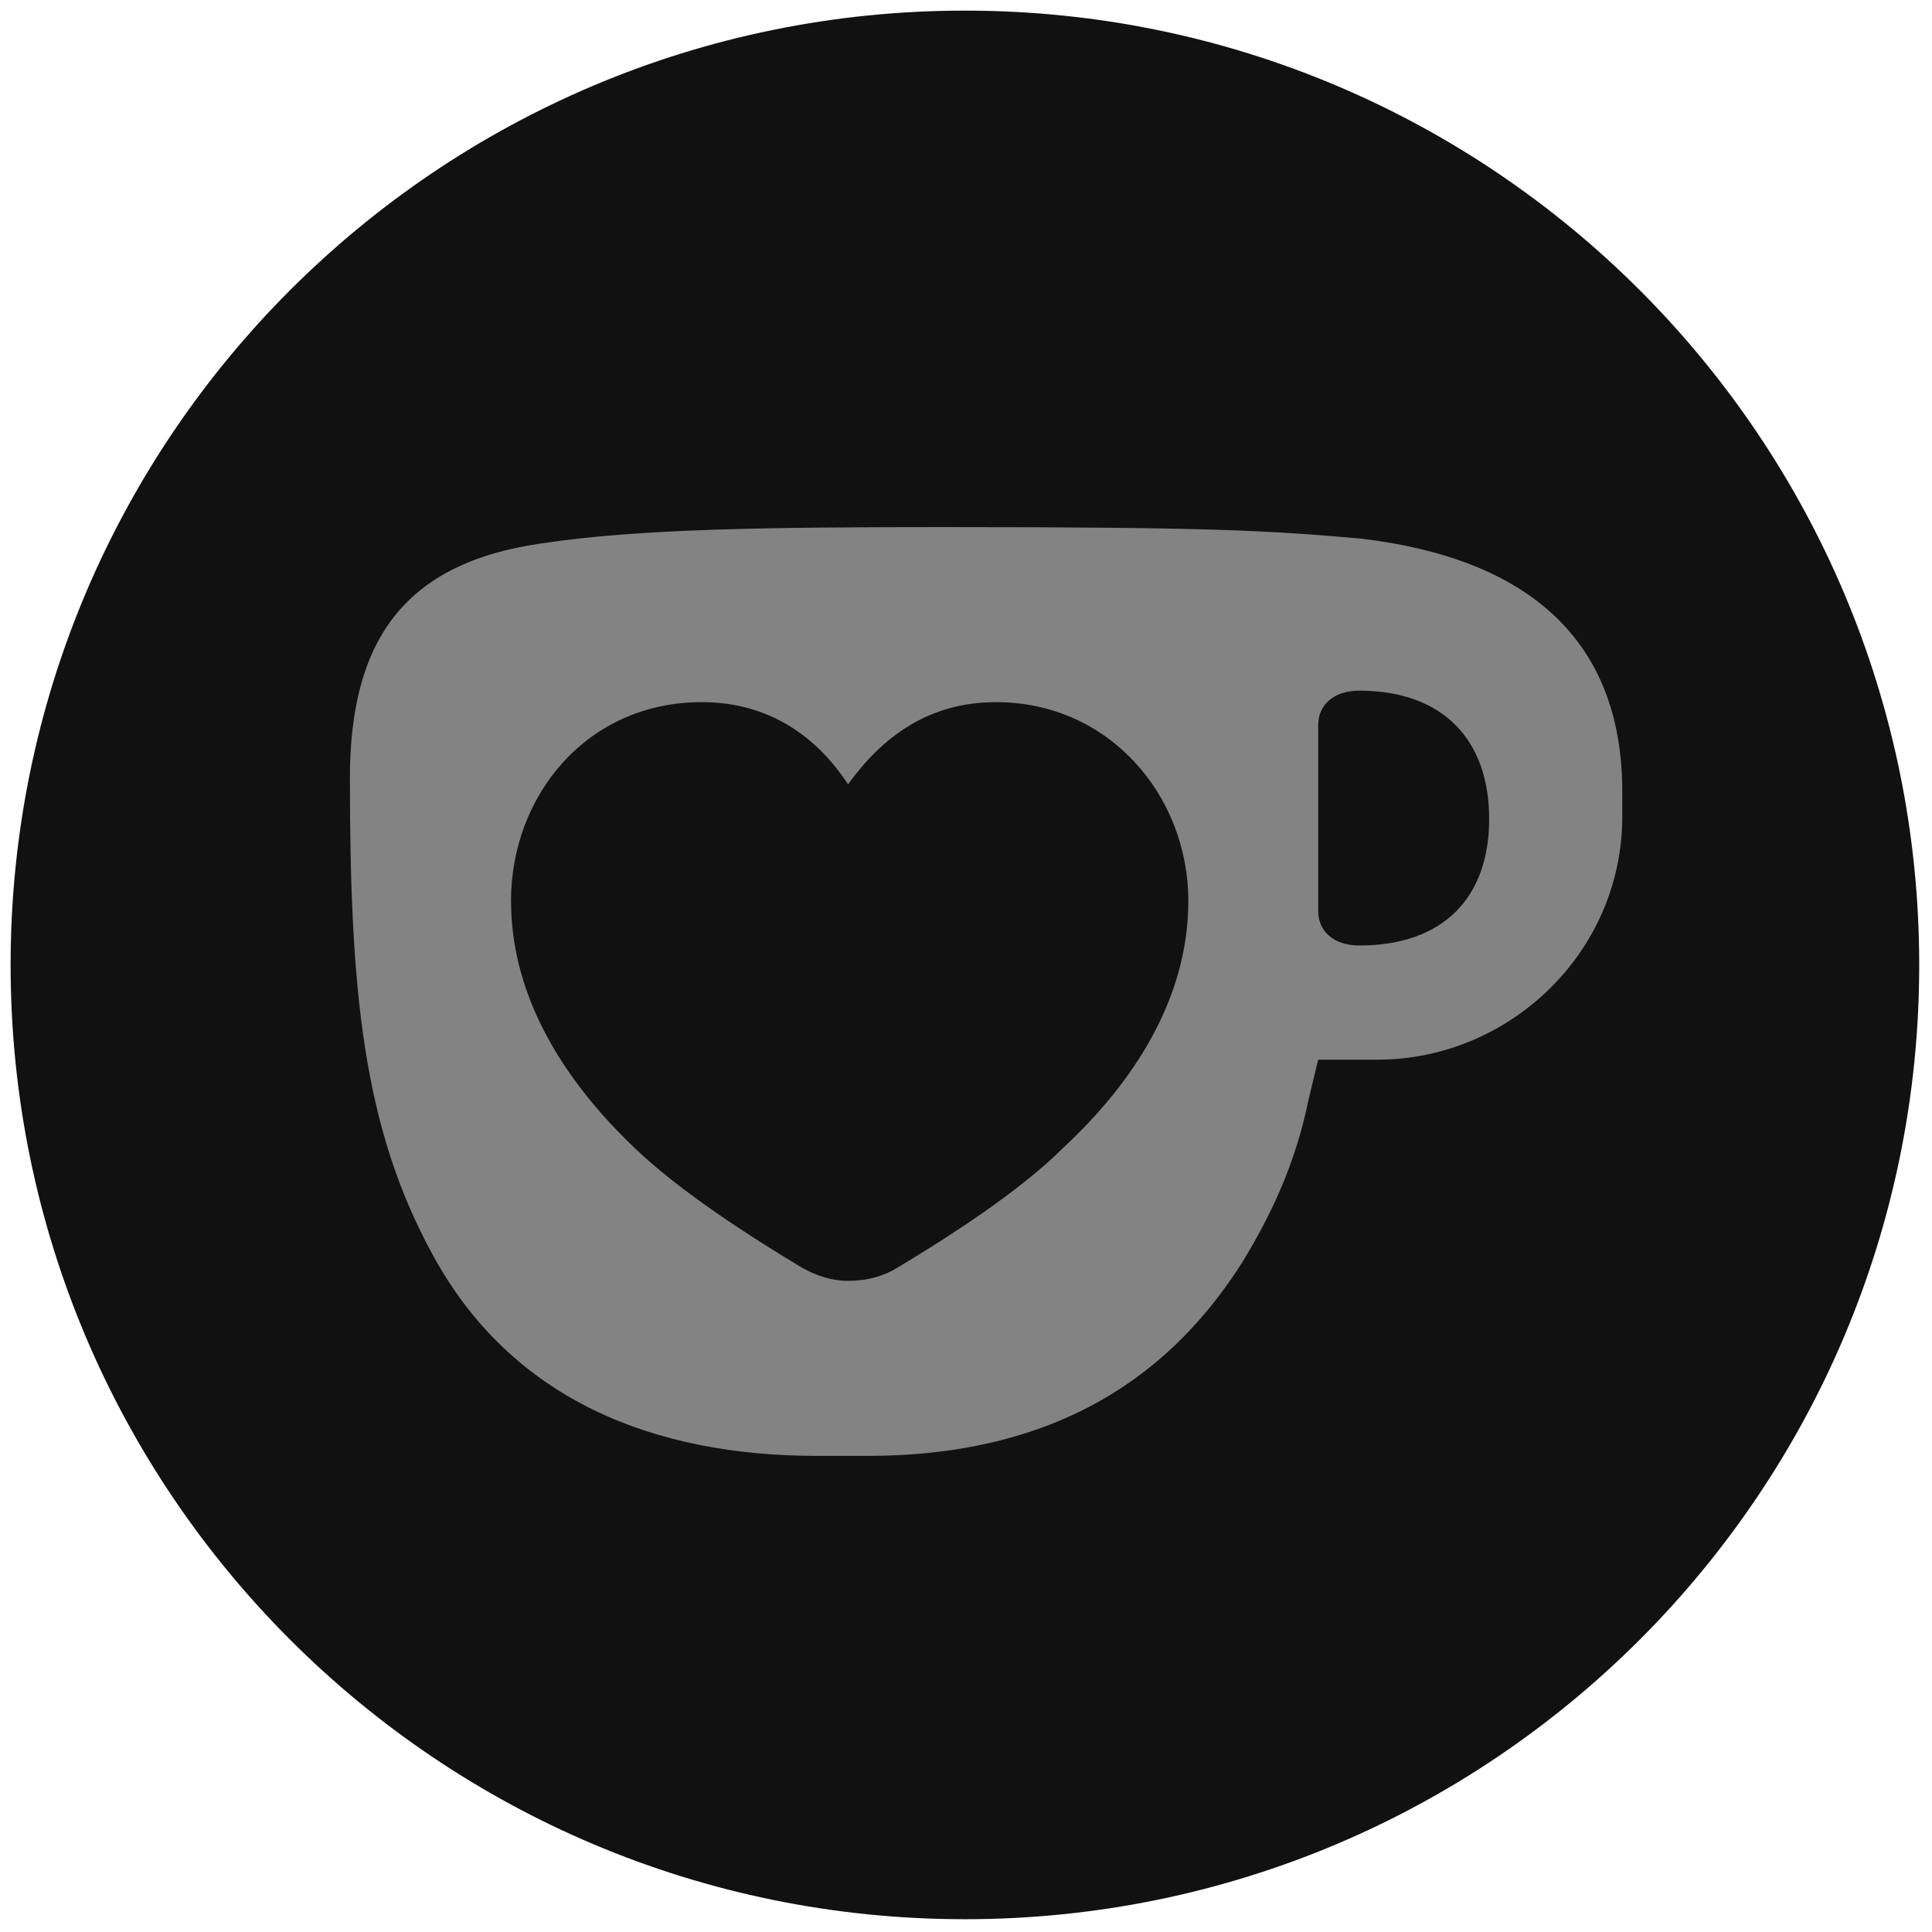
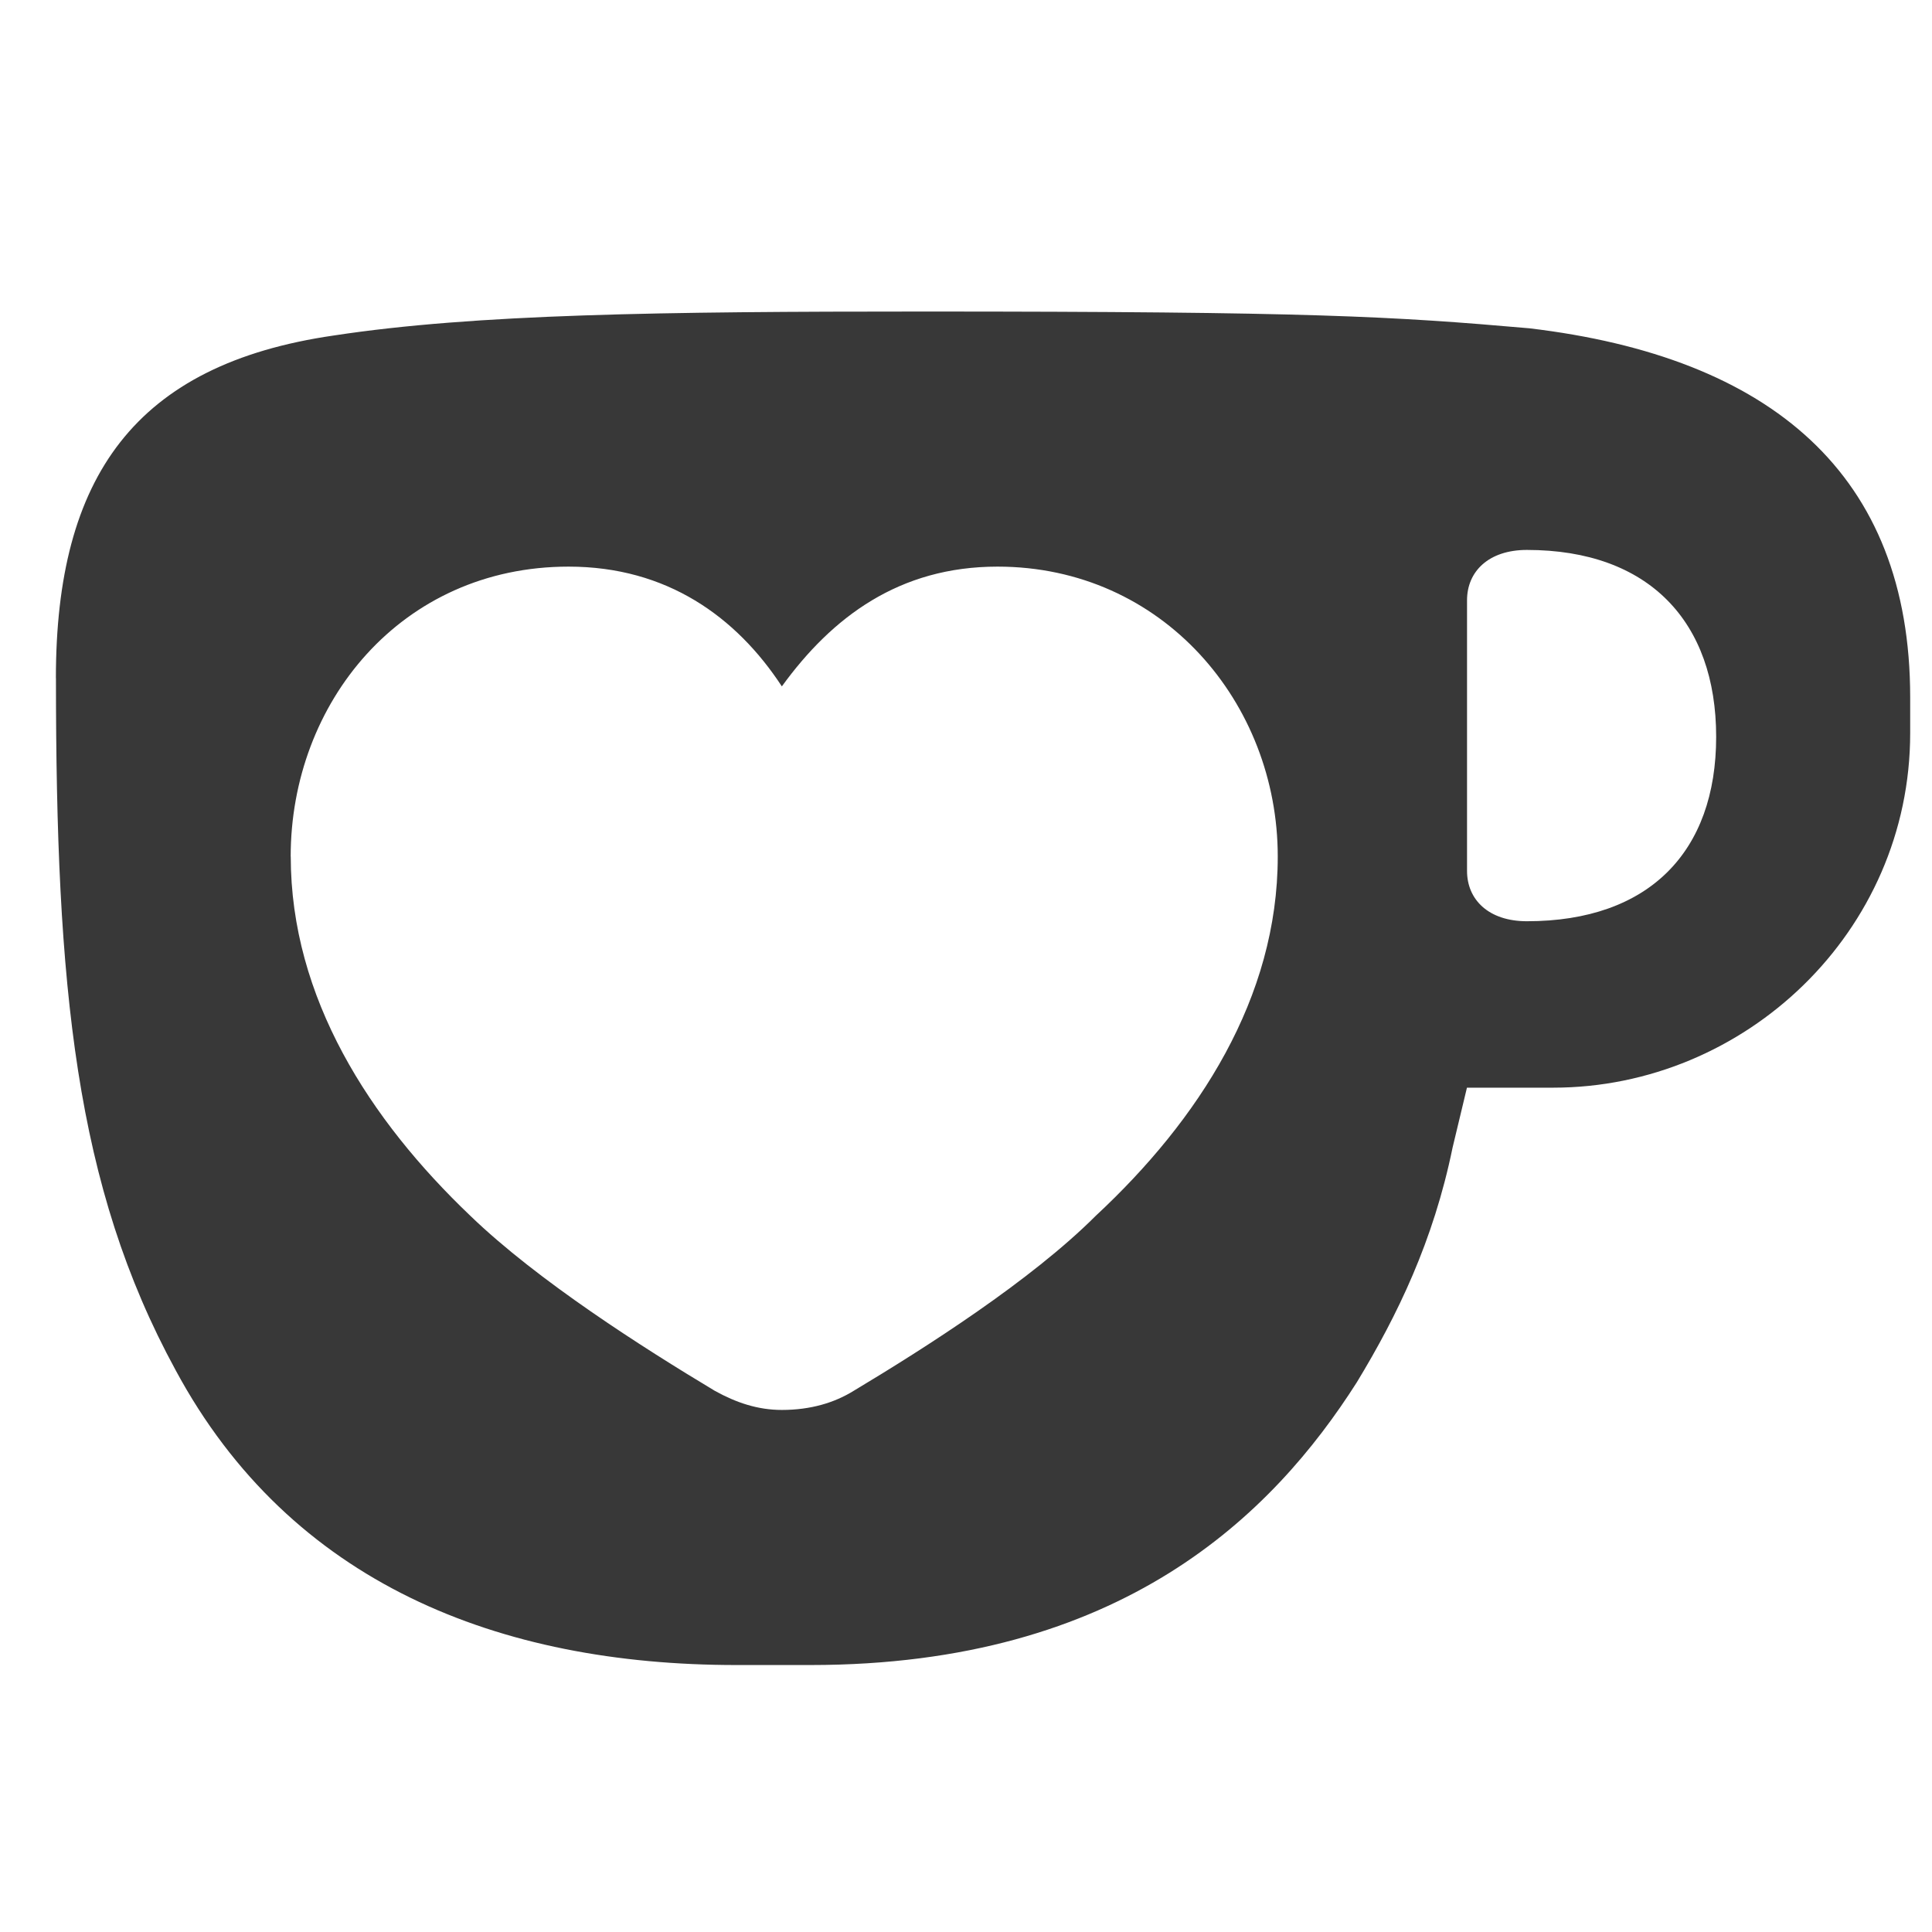
<svg xmlns="http://www.w3.org/2000/svg" version="1.1" width="256" height="256" viewBox="0 0 256 256" xml:space="preserve">
-   <g style="stroke: none; stroke-width: 0; stroke-dasharray: none; stroke-linecap: butt; stroke-linejoin: miter; stroke-miterlimit: 10; fill: none; fill-rule: nonzero; opacity: 1;" transform="translate(1.406593 1.406593) scale(2.81 2.81)">
-     <path d="M 45 90 L 45 90 C 20.147 90 0 69.853 0 45 v 0 C 0 20.147 20.147 0 45 0 h 0 c 24.853 0 45 20.147 45 45 v 0 C 90 69.853 69.853 90 45 90 z" style="stroke: none; stroke-width: 1; stroke-dasharray: none; stroke-linecap: butt; stroke-linejoin: miter; stroke-miterlimit: 10; fill: rgb(17,17,17); fill-rule: nonzero; opacity: 1;" transform=" matrix(1 0 0 1 0 0) " stroke-linecap="round" />
-     <path d="M 63.672 24.897 c -4.418 -0.387 -7.053 -0.542 -19.613 -0.542 c -8.449 0 -14.495 0.078 -19.068 0.775 c -6.433 0.931 -8.993 4.573 -8.993 11.084 H 16 c 0 10 0.62 16.433 3.876 22.402 c 3.72 6.9 10.464 9.535 18.139 9.535 h 2.402 c 10.078 0 14.962 -4.884 17.675 -9.147 c 1.318 -2.171 2.48 -4.573 3.1 -7.597 l 0.465 -1.938 h 2.791 c 6.202 0 11.55 -5.037 11.55 -11.473 v -1.162 C 75.998 29.625 71.503 25.825 63.672 24.897 z M 49.643 53.617 c -2.093 2.094 -5.502 4.264 -7.829 5.66 c -0.622 0.387 -1.396 0.62 -2.326 0.62 c -0.776 0 -1.473 -0.233 -2.171 -0.62 c -2.324 -1.395 -5.735 -3.566 -7.906 -5.66 c -3.255 -3.102 -5.813 -7.055 -5.813 -11.628 h -0.002 c 0 -4.962 3.567 -9.38 8.993 -9.38 c 3.18 0 5.426 1.627 6.9 3.875 c 1.629 -2.247 3.8 -3.875 6.977 -3.875 c 5.349 0 9.069 4.418 9.069 9.38 C 55.534 46.564 52.977 50.517 49.643 53.617 z M 63.597 44.084 c -1.24 0 -1.938 -0.698 -1.938 -1.629 v -8.758 c 0 -0.931 0.698 -1.629 1.938 -1.629 c 3.953 0 6.124 2.327 6.124 6.046 C 69.721 41.835 67.55 44.084 63.597 44.084 z" style="stroke: none; stroke-width: 1; stroke-dasharray: none; stroke-linecap: butt; stroke-linejoin: miter; stroke-miterlimit: 10; fill: rgb(131,131,131); fill-rule: nonzero; opacity: 1;" transform=" matrix(1 0 0 1 0 0) " stroke-linecap="round" />
+   <g style="stroke: none; stroke-width: 0; stroke-dasharray: none; stroke-linecap: butt; stroke-linejoin: miter; stroke-miterlimit: 10; fill: none; fill-rule: nonzero; opacity: 1;" transform="translate(4.681712 4.681712) scale(2.73 2.73)">
+     <path d="M 72.509 14.219 c -6.626 -0.58 -10.58 -0.813 -29.419 -0.813 c -12.673 0 -21.743 0.117 -28.603 1.163 c -9.65 1.397 -13.489 6.86 -13.489 16.626 h 0.003 c 0 15 0.93 24.649 5.813 33.602 C 12.394 75.146 22.51 79.1 34.023 79.1 h 3.603 c 15.117 0 22.443 -7.326 26.513 -13.72 c 1.976 -3.256 3.72 -6.86 4.65 -11.396 l 0.697 -2.907 h 4.187 c 9.303 0 17.326 -7.556 17.326 -17.209 v -1.743 C 90.998 21.312 84.255 15.612 72.509 14.219 z M 51.466 57.299 c -3.14 3.14 -8.253 6.397 -11.743 8.49 c -0.933 0.58 -2.094 0.93 -3.49 0.93 c -1.163 0 -2.21 -0.35 -3.257 -0.93 c -3.487 -2.093 -8.603 -5.349 -11.859 -8.49 c -4.883 -4.653 -8.72 -10.583 -8.72 -17.443 h -0.003 c 0 -7.443 5.35 -14.069 13.49 -14.069 c 4.77 0 8.14 2.44 10.35 5.813 c 2.443 -3.37 5.7 -5.813 10.466 -5.813 c 8.023 0 13.603 6.626 13.603 14.069 C 60.303 46.719 56.466 52.649 51.466 57.299 z M 72.396 42.999 c -1.86 0 -2.906 -1.047 -2.906 -2.443 V 27.42 c 0 -1.397 1.047 -2.443 2.906 -2.443 c 5.93 0 9.186 3.49 9.186 9.07 C 81.583 39.626 78.326 42.999 72.396 42.999 z" style="stroke: none; stroke-width: 1; stroke-dasharray: none; stroke-linecap: butt; stroke-linejoin: miter; stroke-miterlimit: 10; fill: rgb(56,56,56); fill-rule: nonzero; opacity: 1;" transform=" matrix(1 0 0 1 0 0) " stroke-linecap="round" />
  </g>
</svg>
